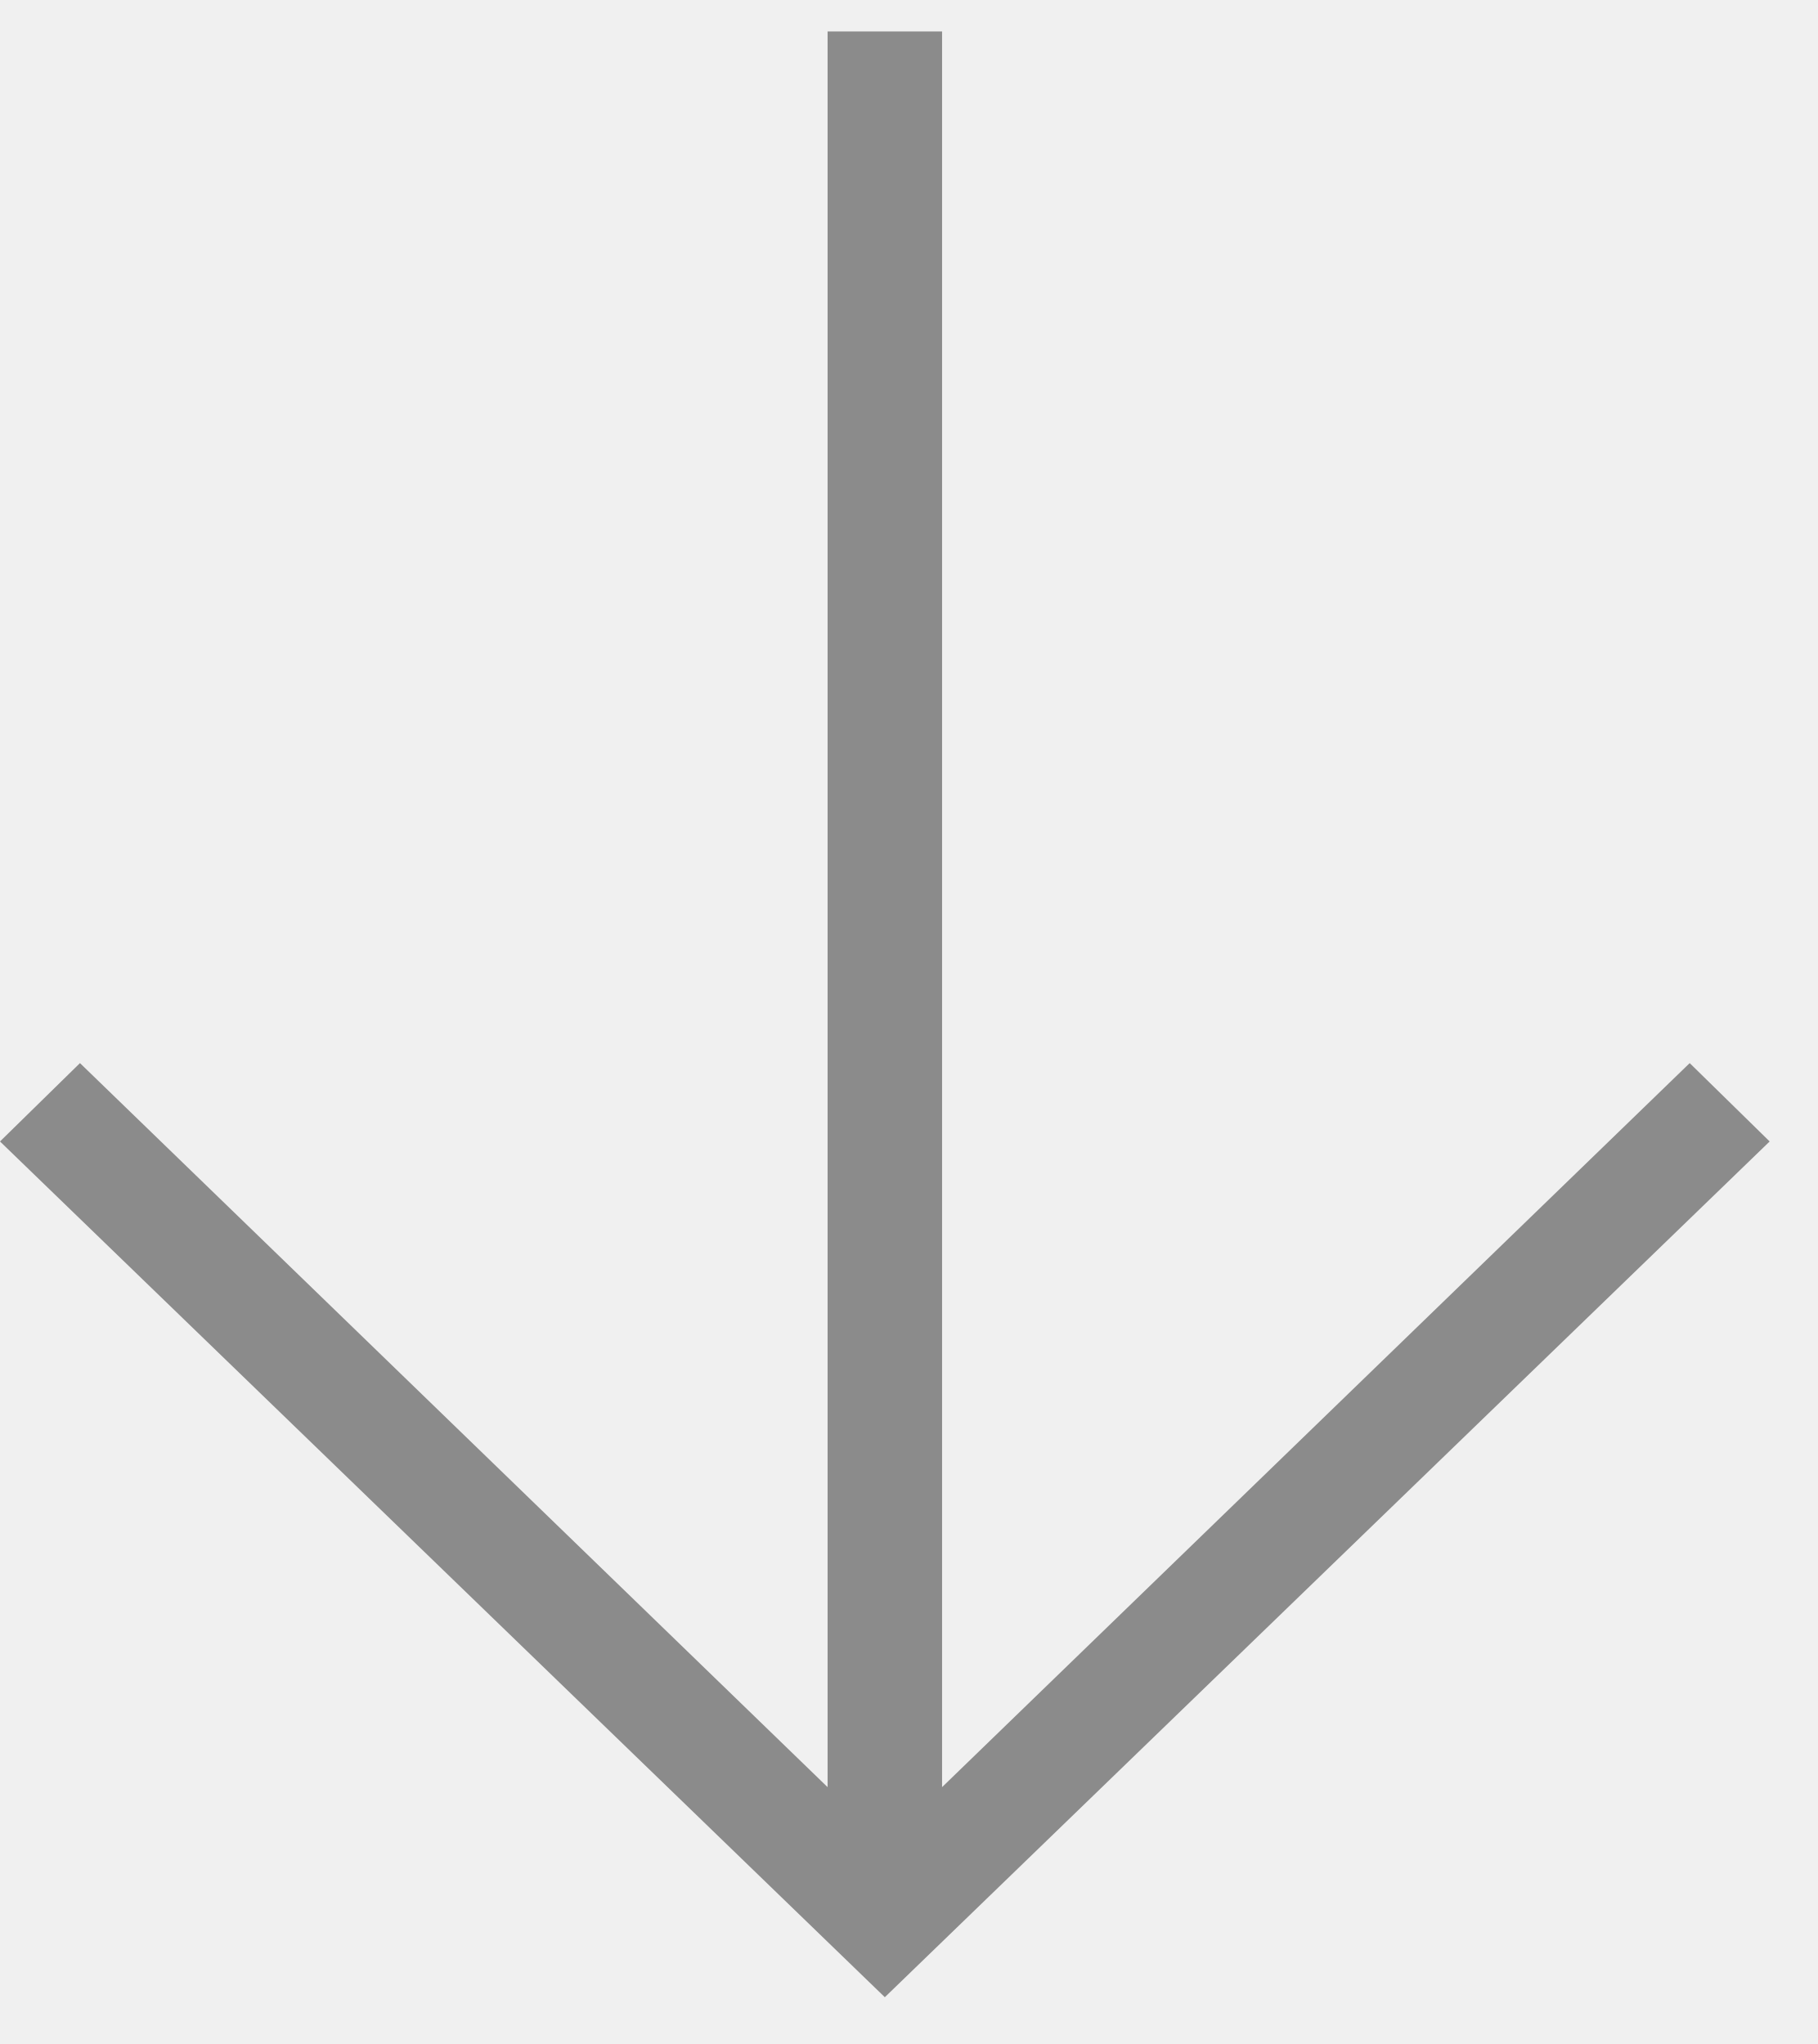
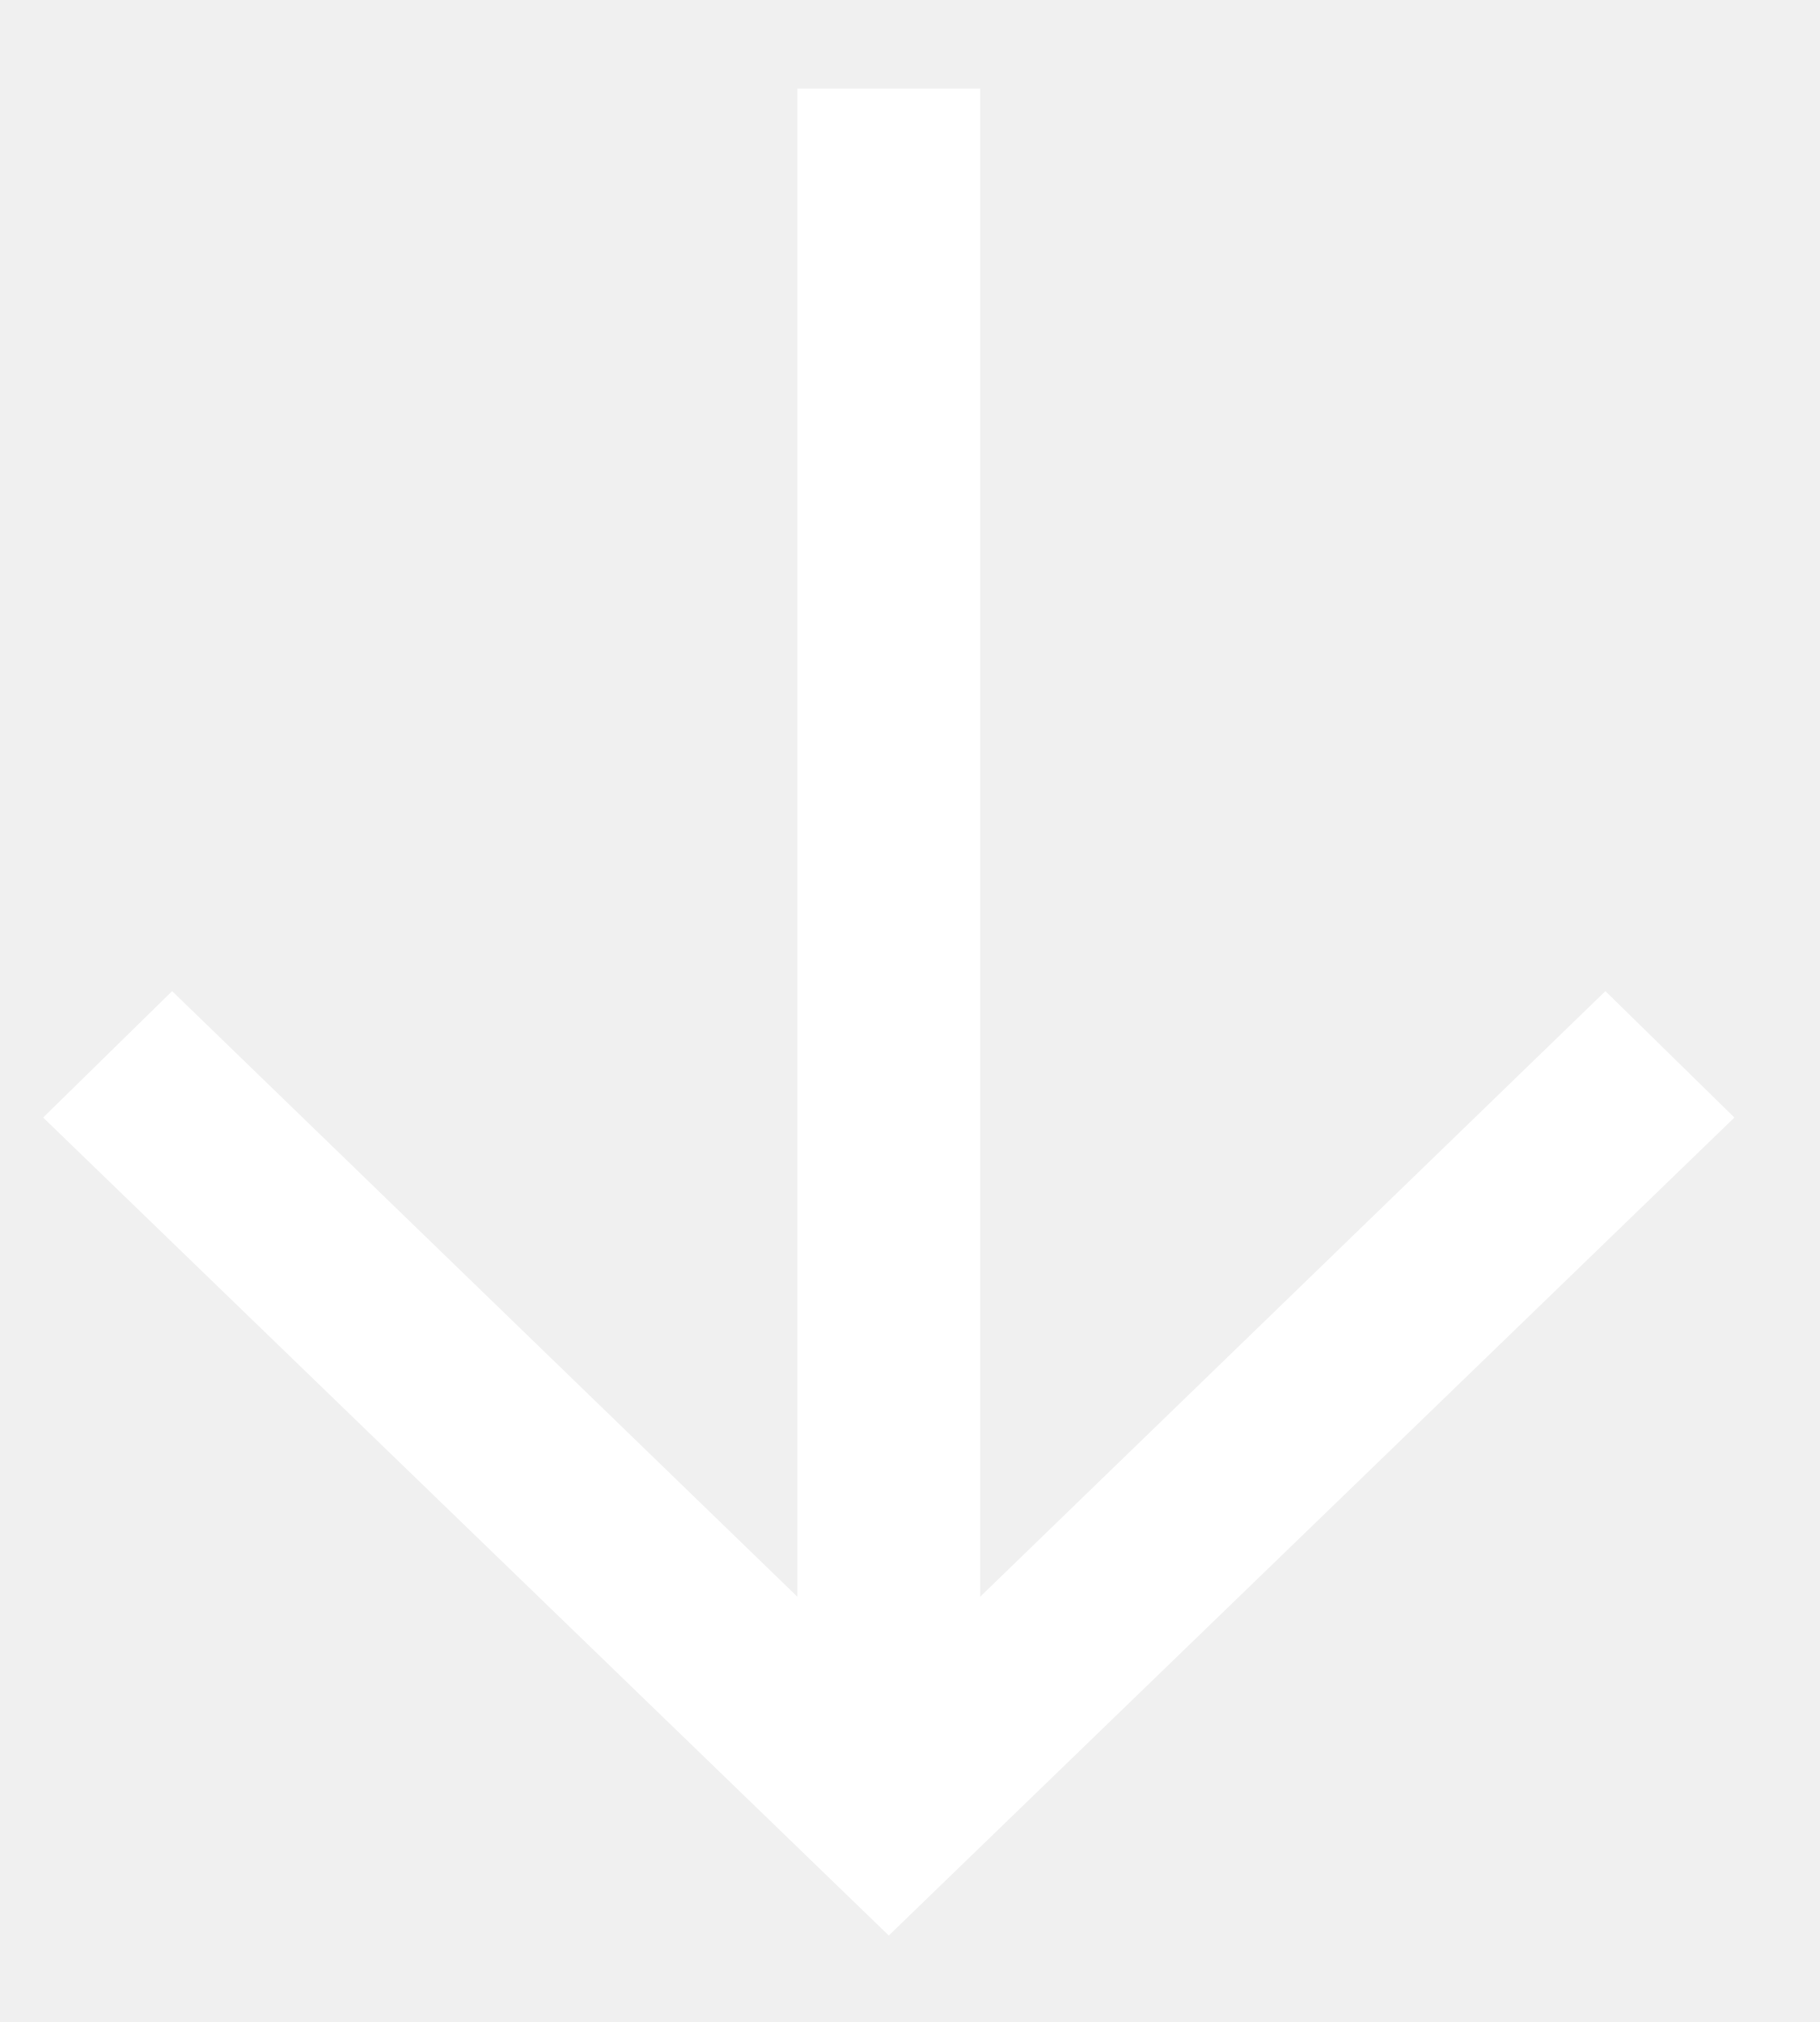
- <svg xmlns="http://www.w3.org/2000/svg" width="16" height="18" viewBox="0 0 16 18" fill="none">
-   <path d="M5.26431e-07 10.052L0.704 9.362L7.286 15.738L7.286 0.277L8.294 0.277L8.294 15.738L14.876 9.362L15.58 10.052L7.79 17.588L5.26431e-07 10.052Z" fill="#8B8B8B" />
+ <svg xmlns="http://www.w3.org/2000/svg" width="18" height="20" viewBox="0 0 18 20" fill="none">
+   <path d="M1 11.052L1.704 10.362L8.286 16.738L8.286 1.277L9.294 1.277V16.738L15.876 10.362L16.58 11.052L8.79 18.588L1 11.052Z" fill="white" stroke="white" stroke-width="0.8" />
</svg>
